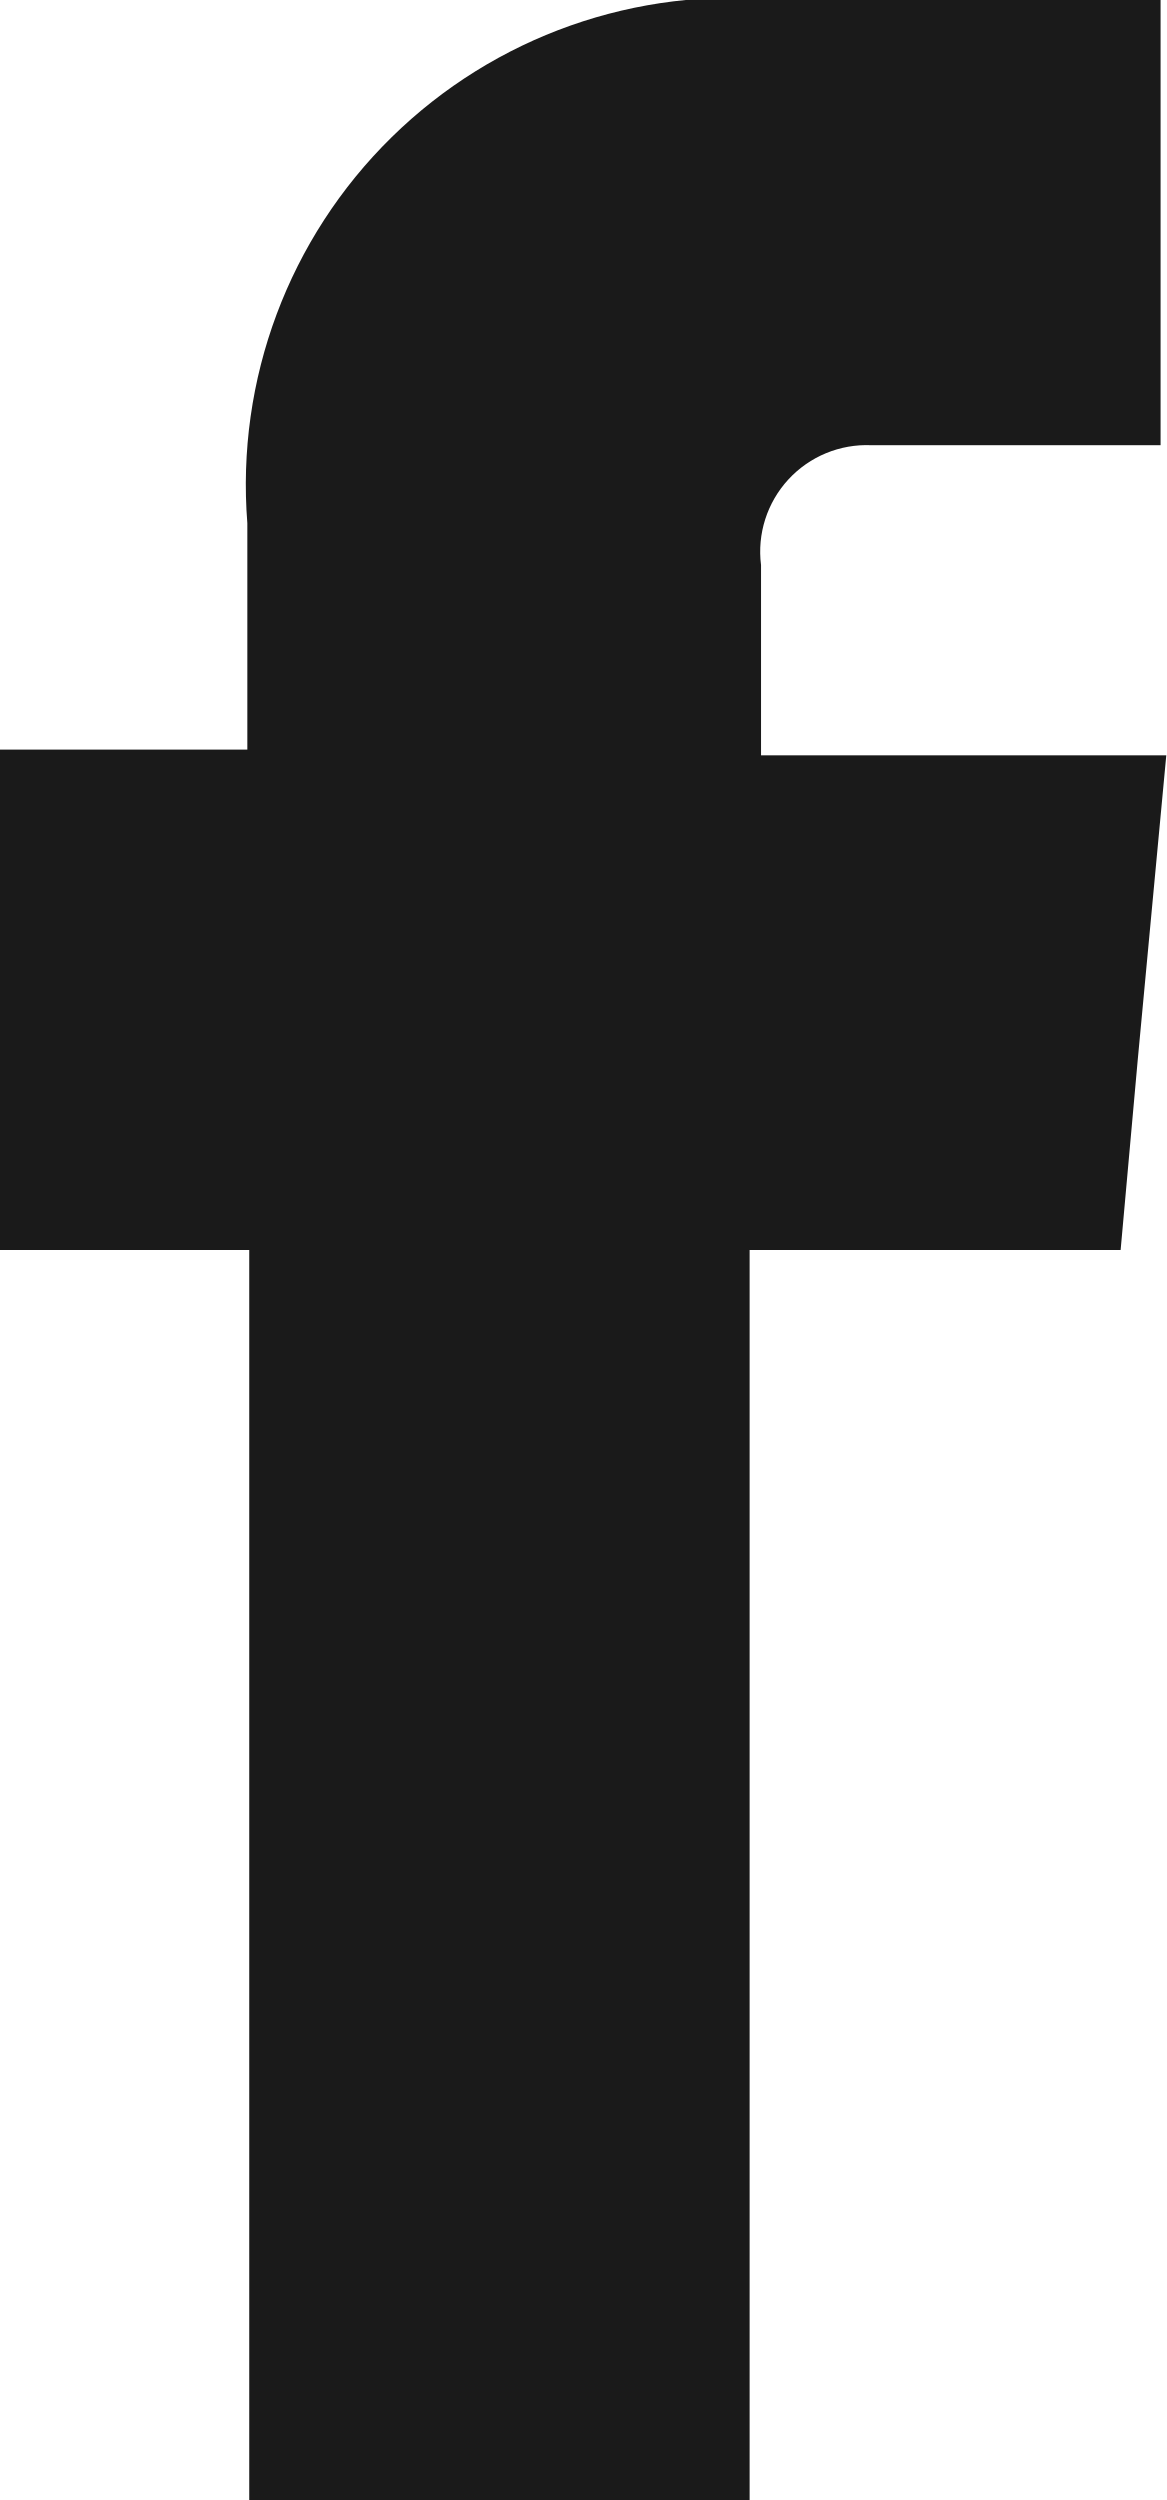
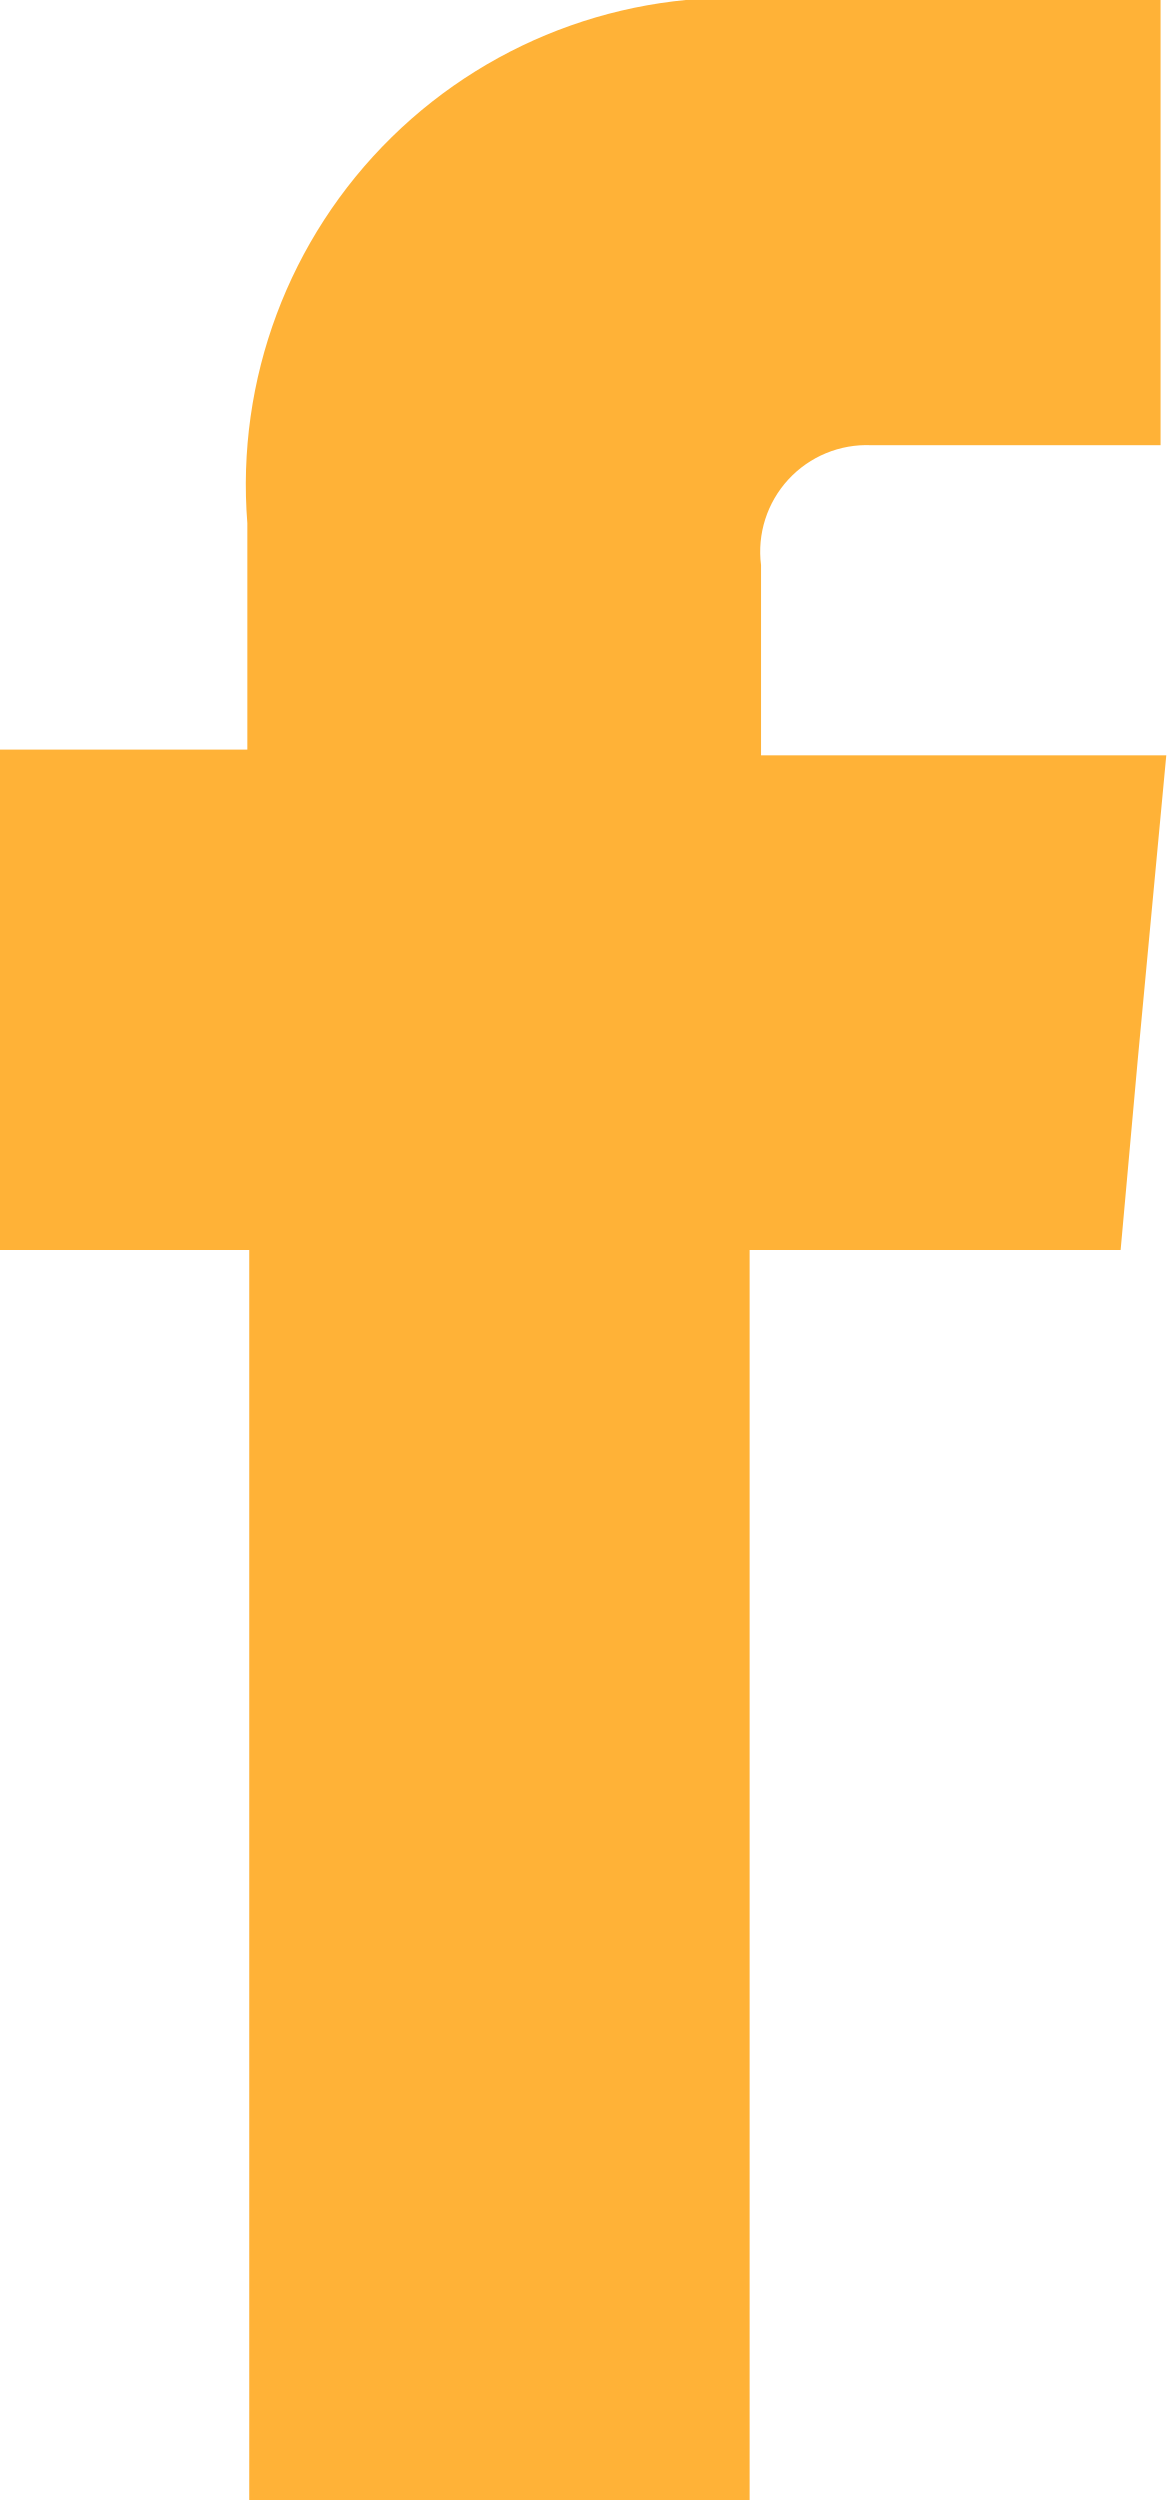
<svg xmlns="http://www.w3.org/2000/svg" viewBox="0 0 6.13 13.14">
  <defs>
-     <style>.cls-1{fill:#1a1a1a;}</style>
+     <style>.cls-1{fill:#ffb237;}</style>
  </defs>
  <g id="Layer_2" data-name="Layer 2">
    <g id="Cards">
      <path class="cls-1" d="M3.94,13.14V6.57H5.89l.09-1,.15-1.6H4v-1a.56.56,0,0,1,.58-.63H6.1V0h-2A2.56,2.56,0,0,0,1.3,2.75V3.94H0V6.57H1.31v6.57H3.94" />
    </g>
  </g>
</svg>
